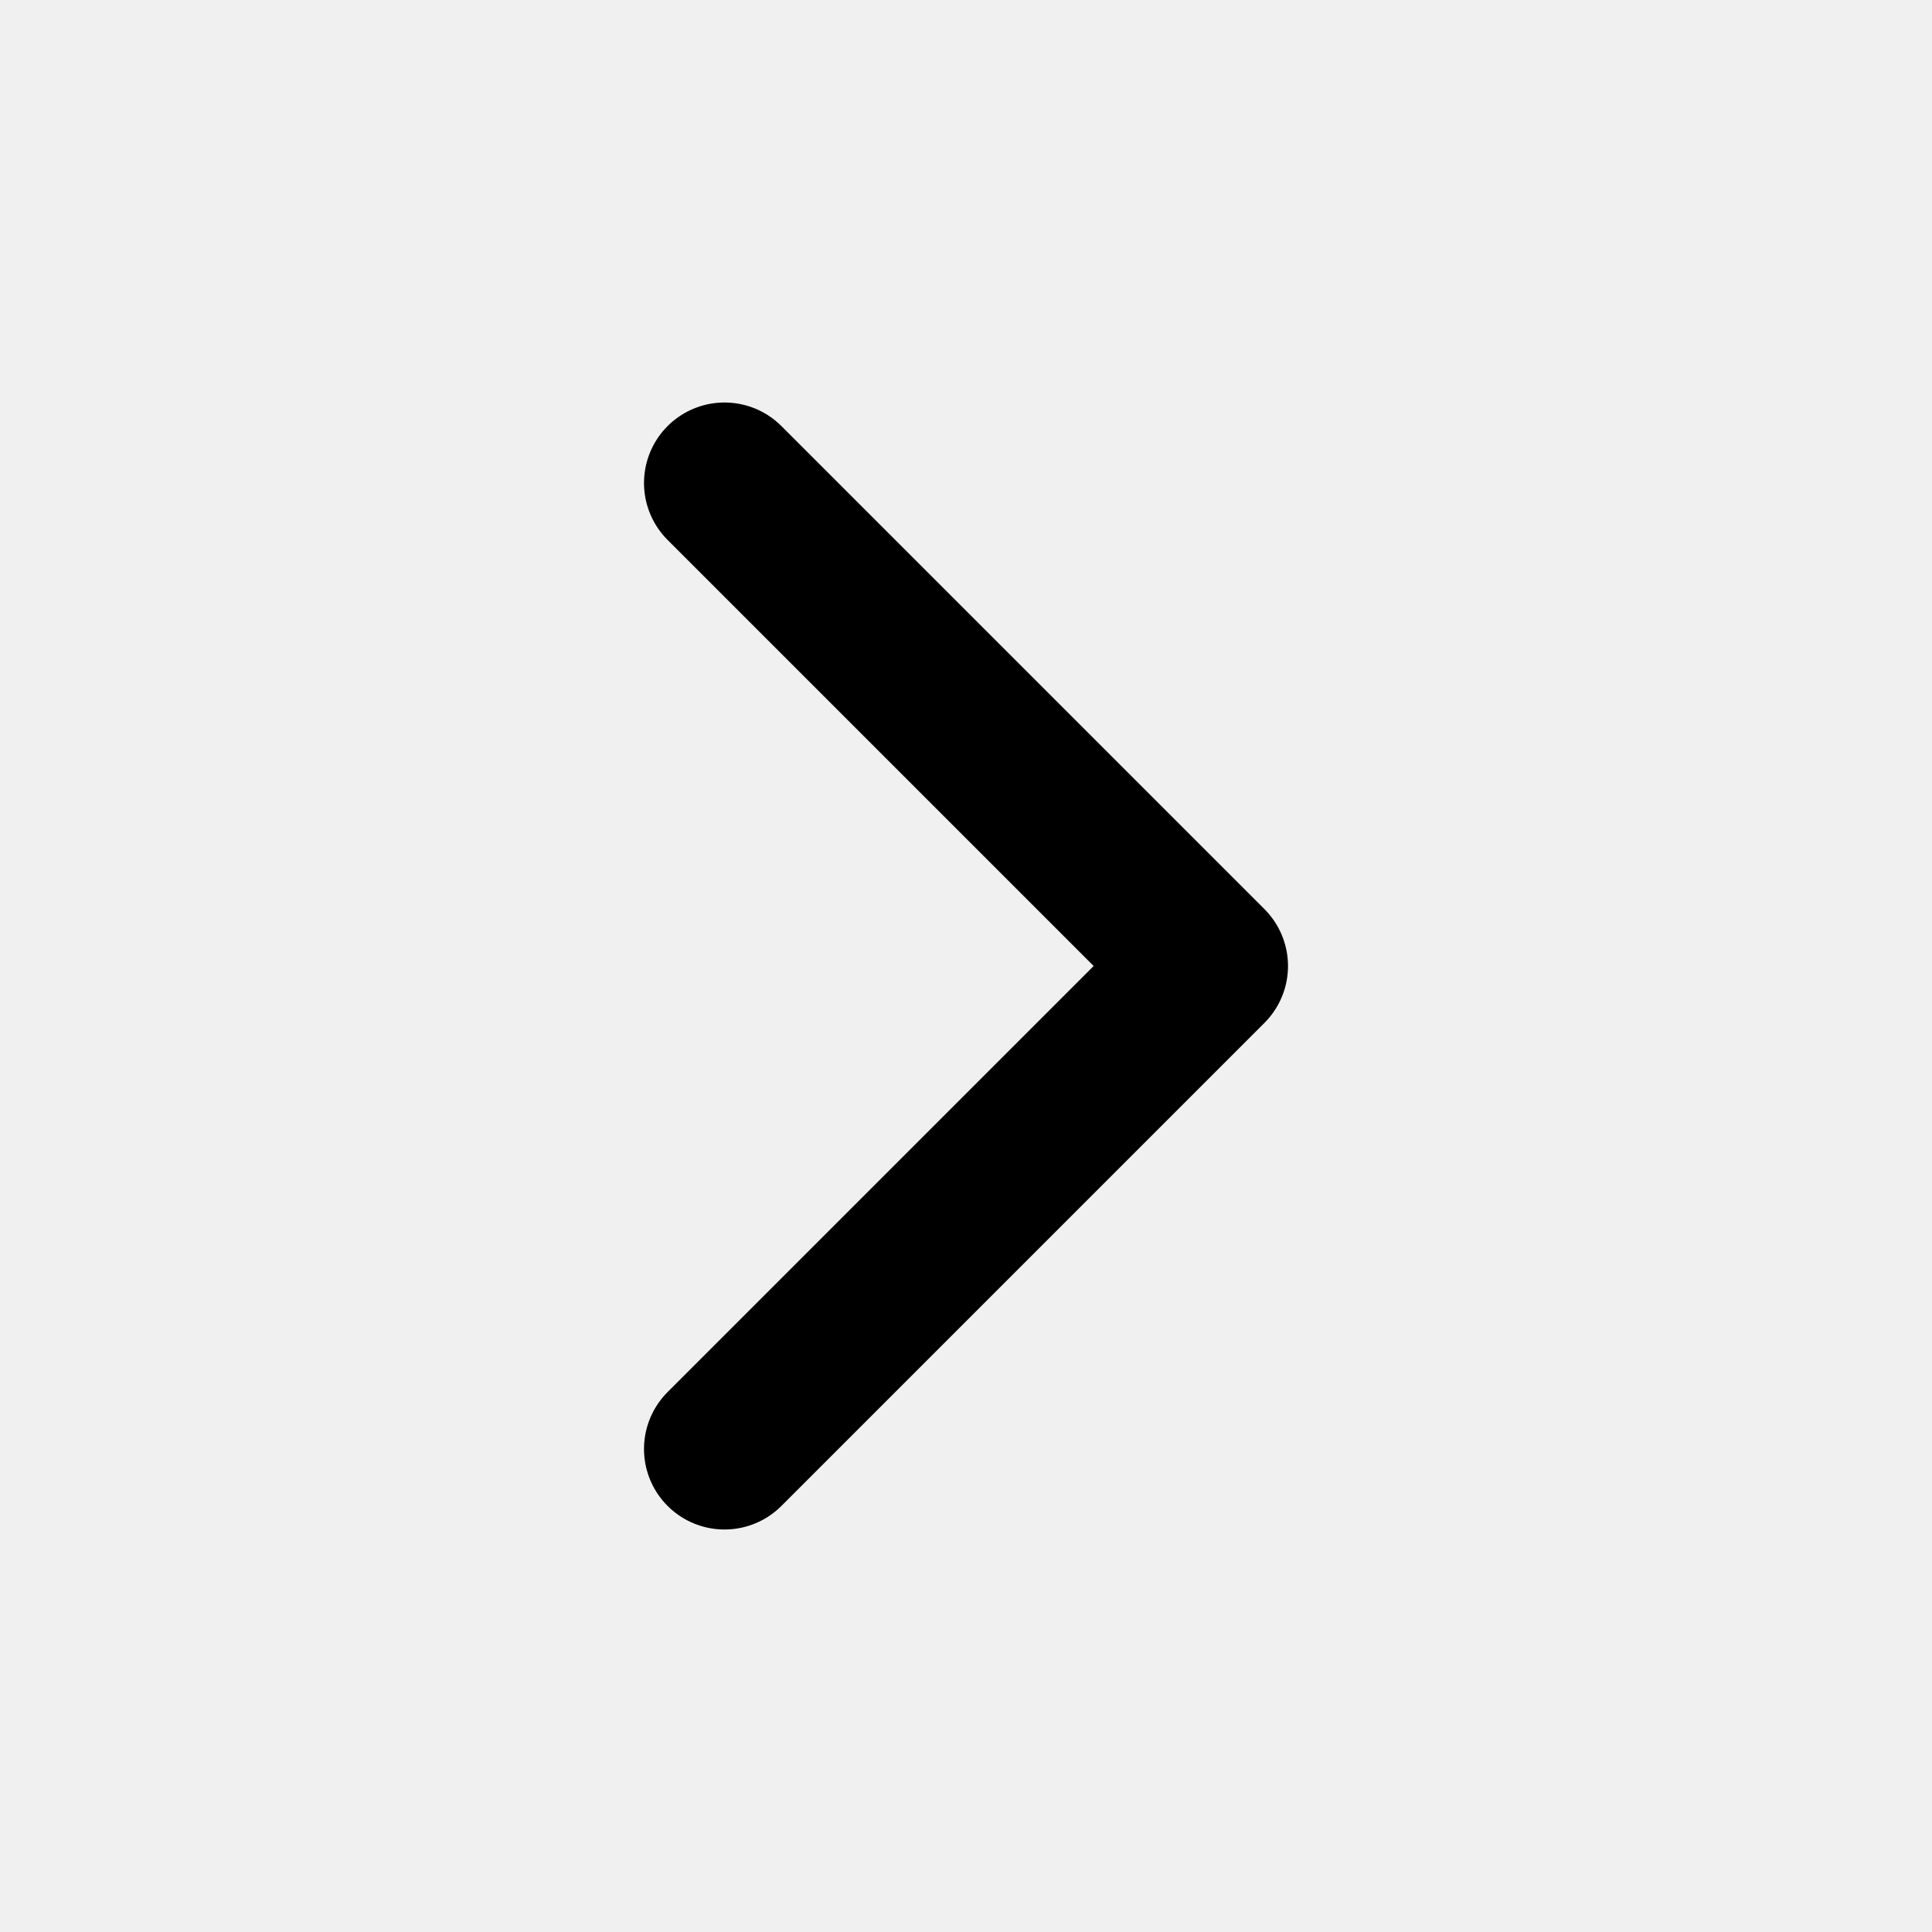
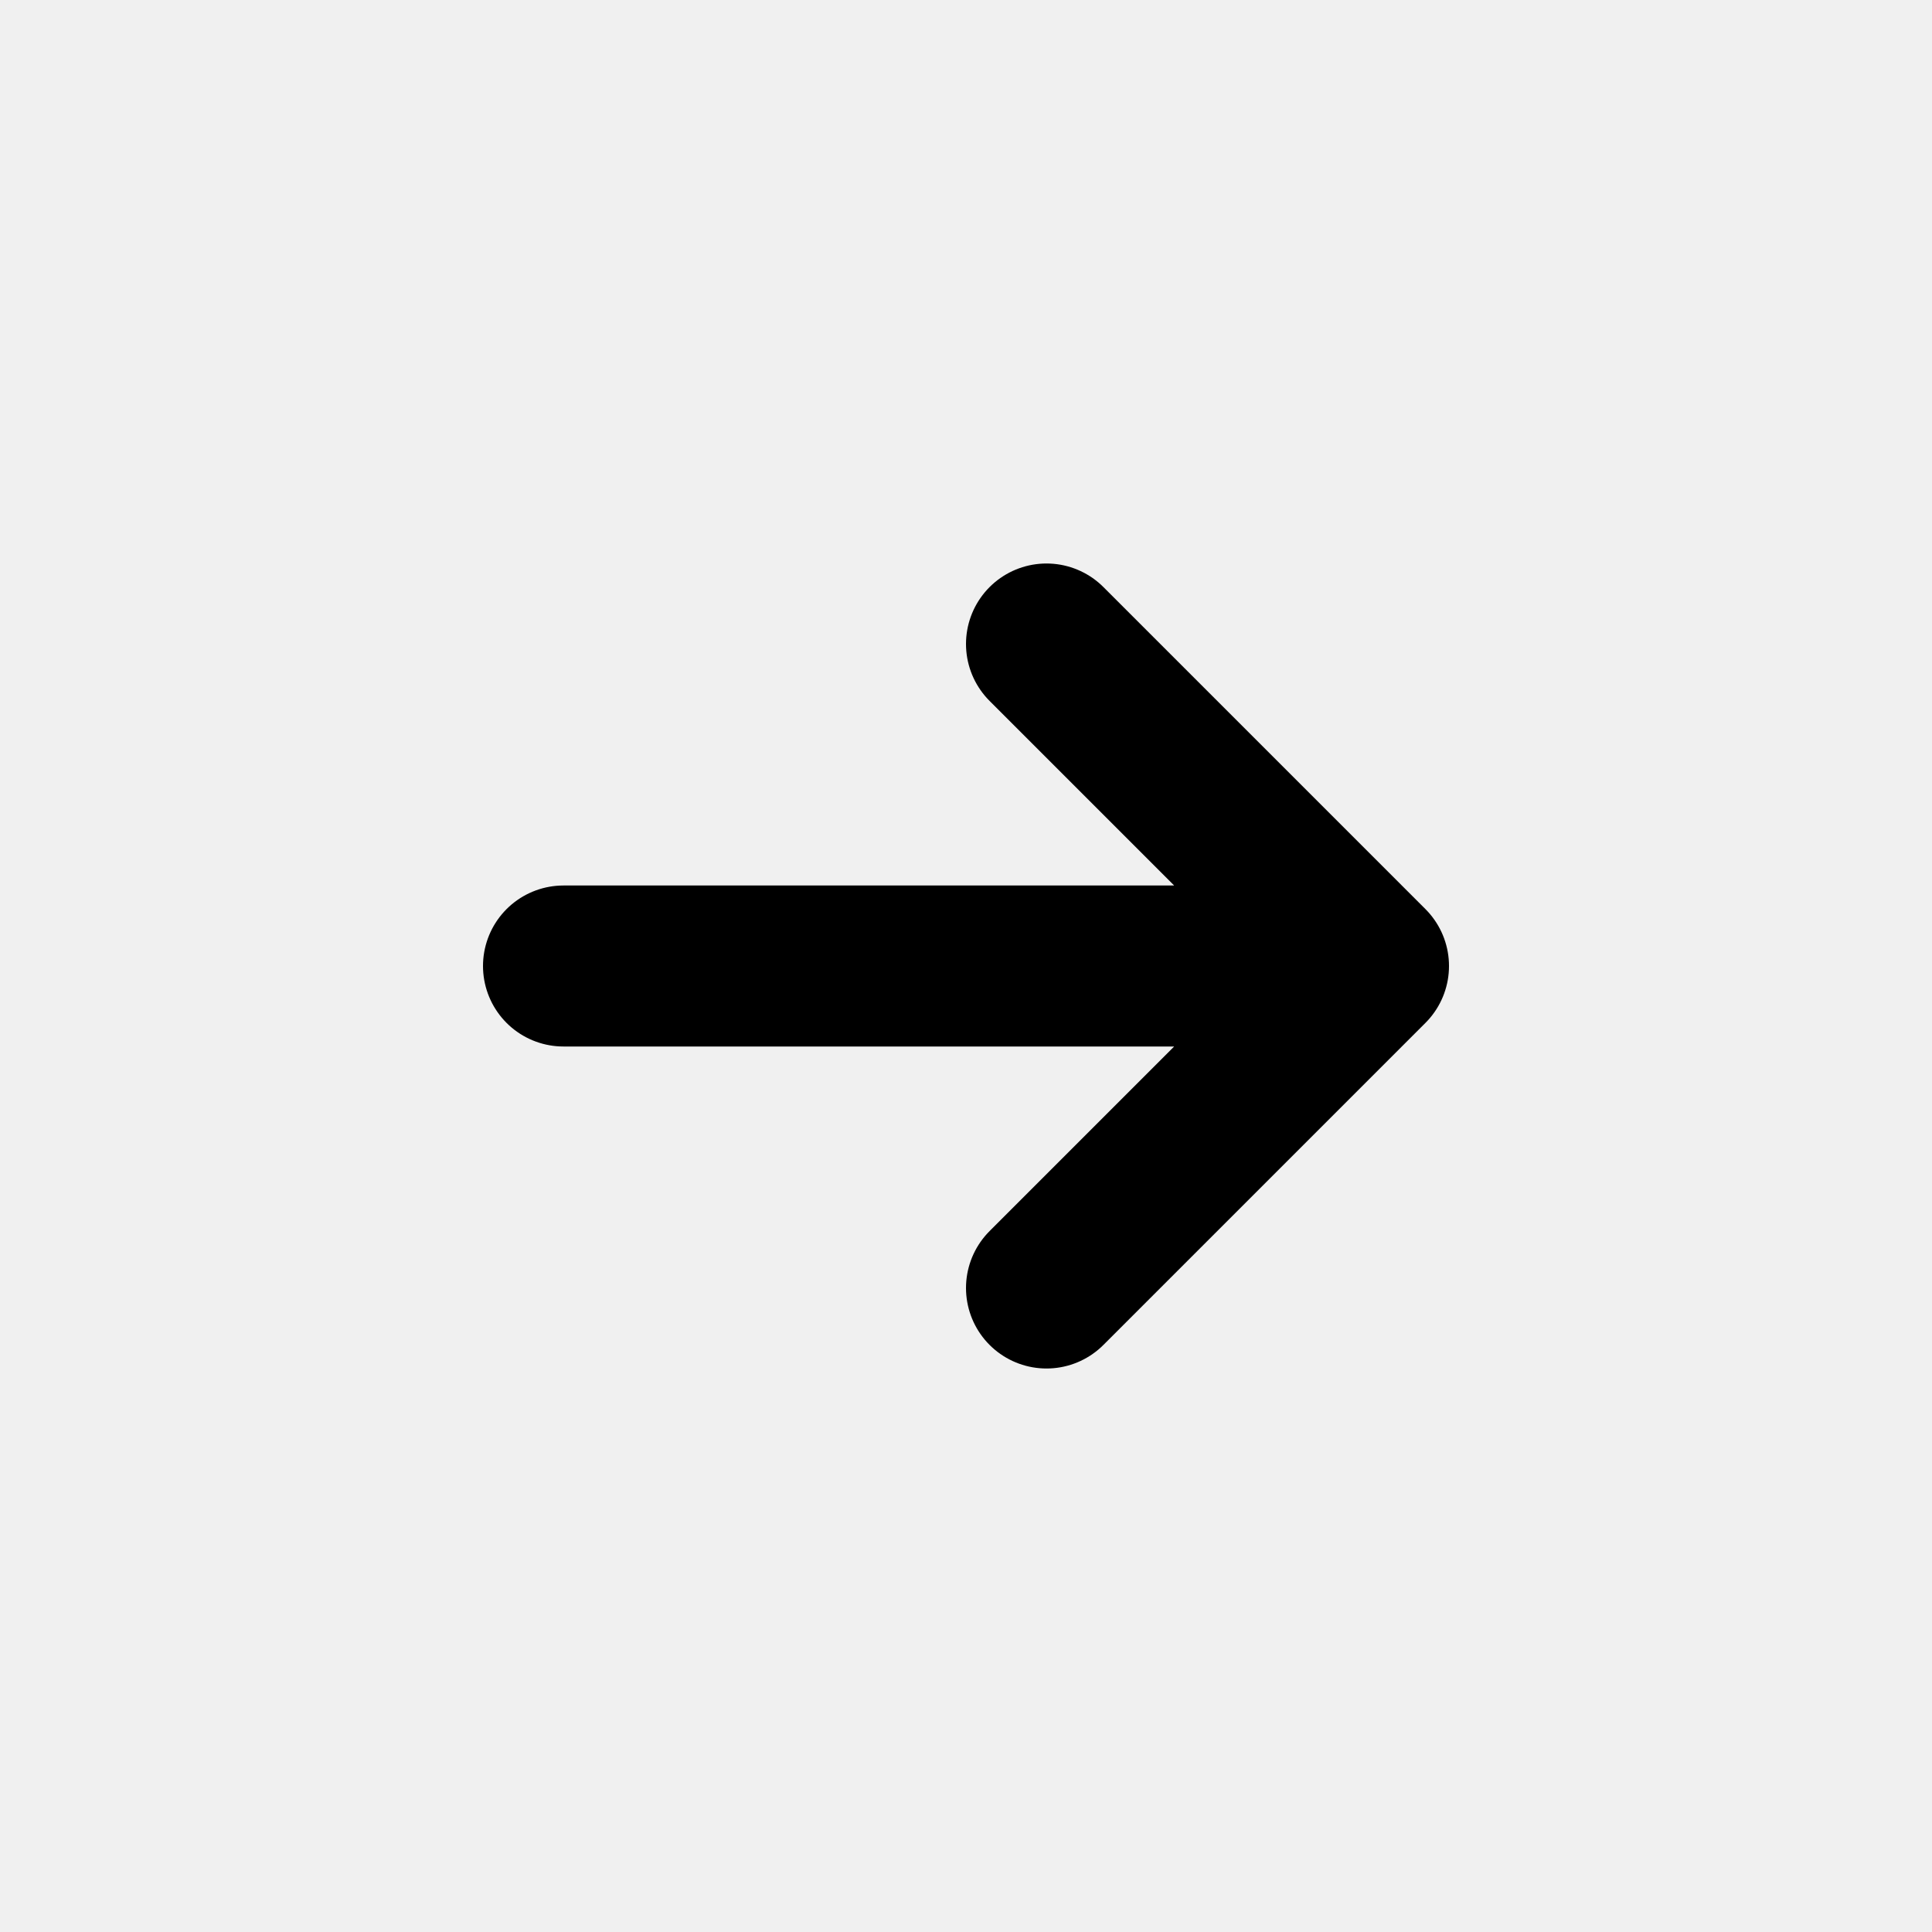
<svg xmlns="http://www.w3.org/2000/svg" width="24" height="24" viewBox="0 0 24 24" fill="none">
-   <path d="M9 6L15 12L9 18" stroke="currentColor" stroke-width="2" stroke-linecap="round" stroke-linejoin="round" />
+   <g clip-path="url(#clip0_1784_2844)">
+     <path d="M7 12H17M17 12L13 8M17 12L13 16" stroke="black" stroke-width="2" stroke-linecap="round" stroke-linejoin="round" />
+   </g>
+   <defs>
+     <clipPath id="clip0_1784_2844">
+       <rect width="24" height="24" fill="white" />
+     </clipPath>
+   </defs>
</svg>
